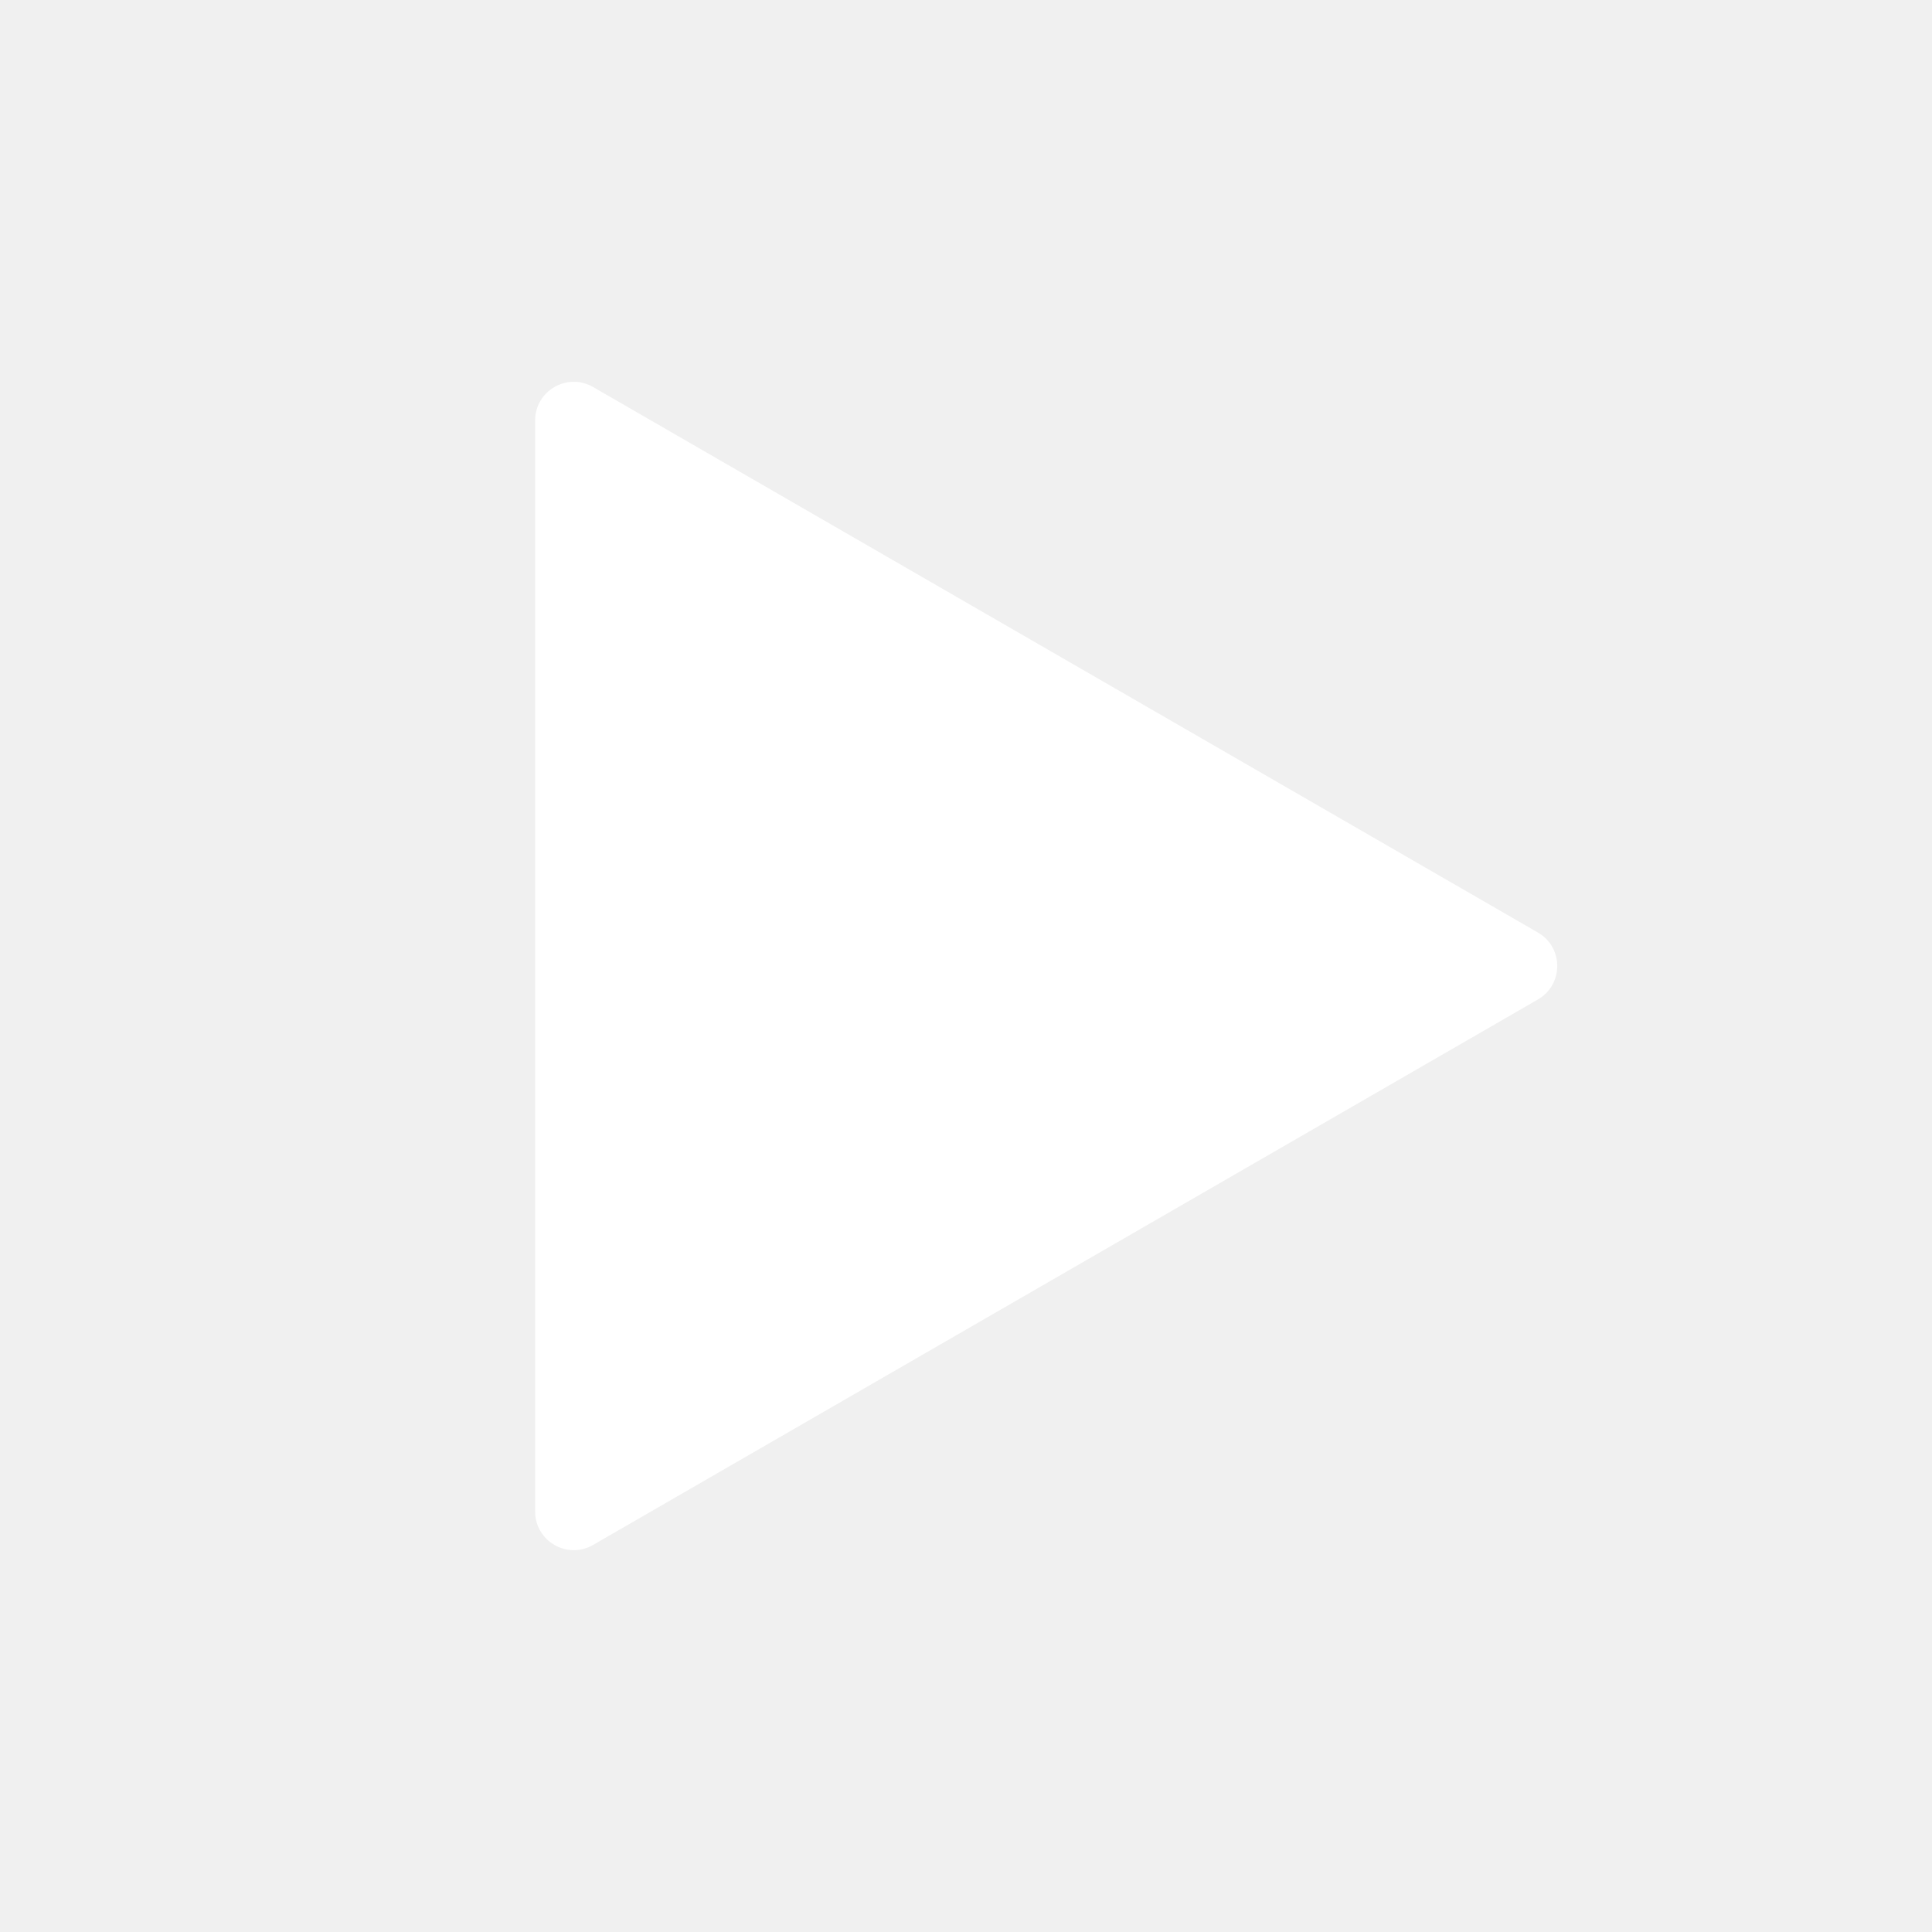
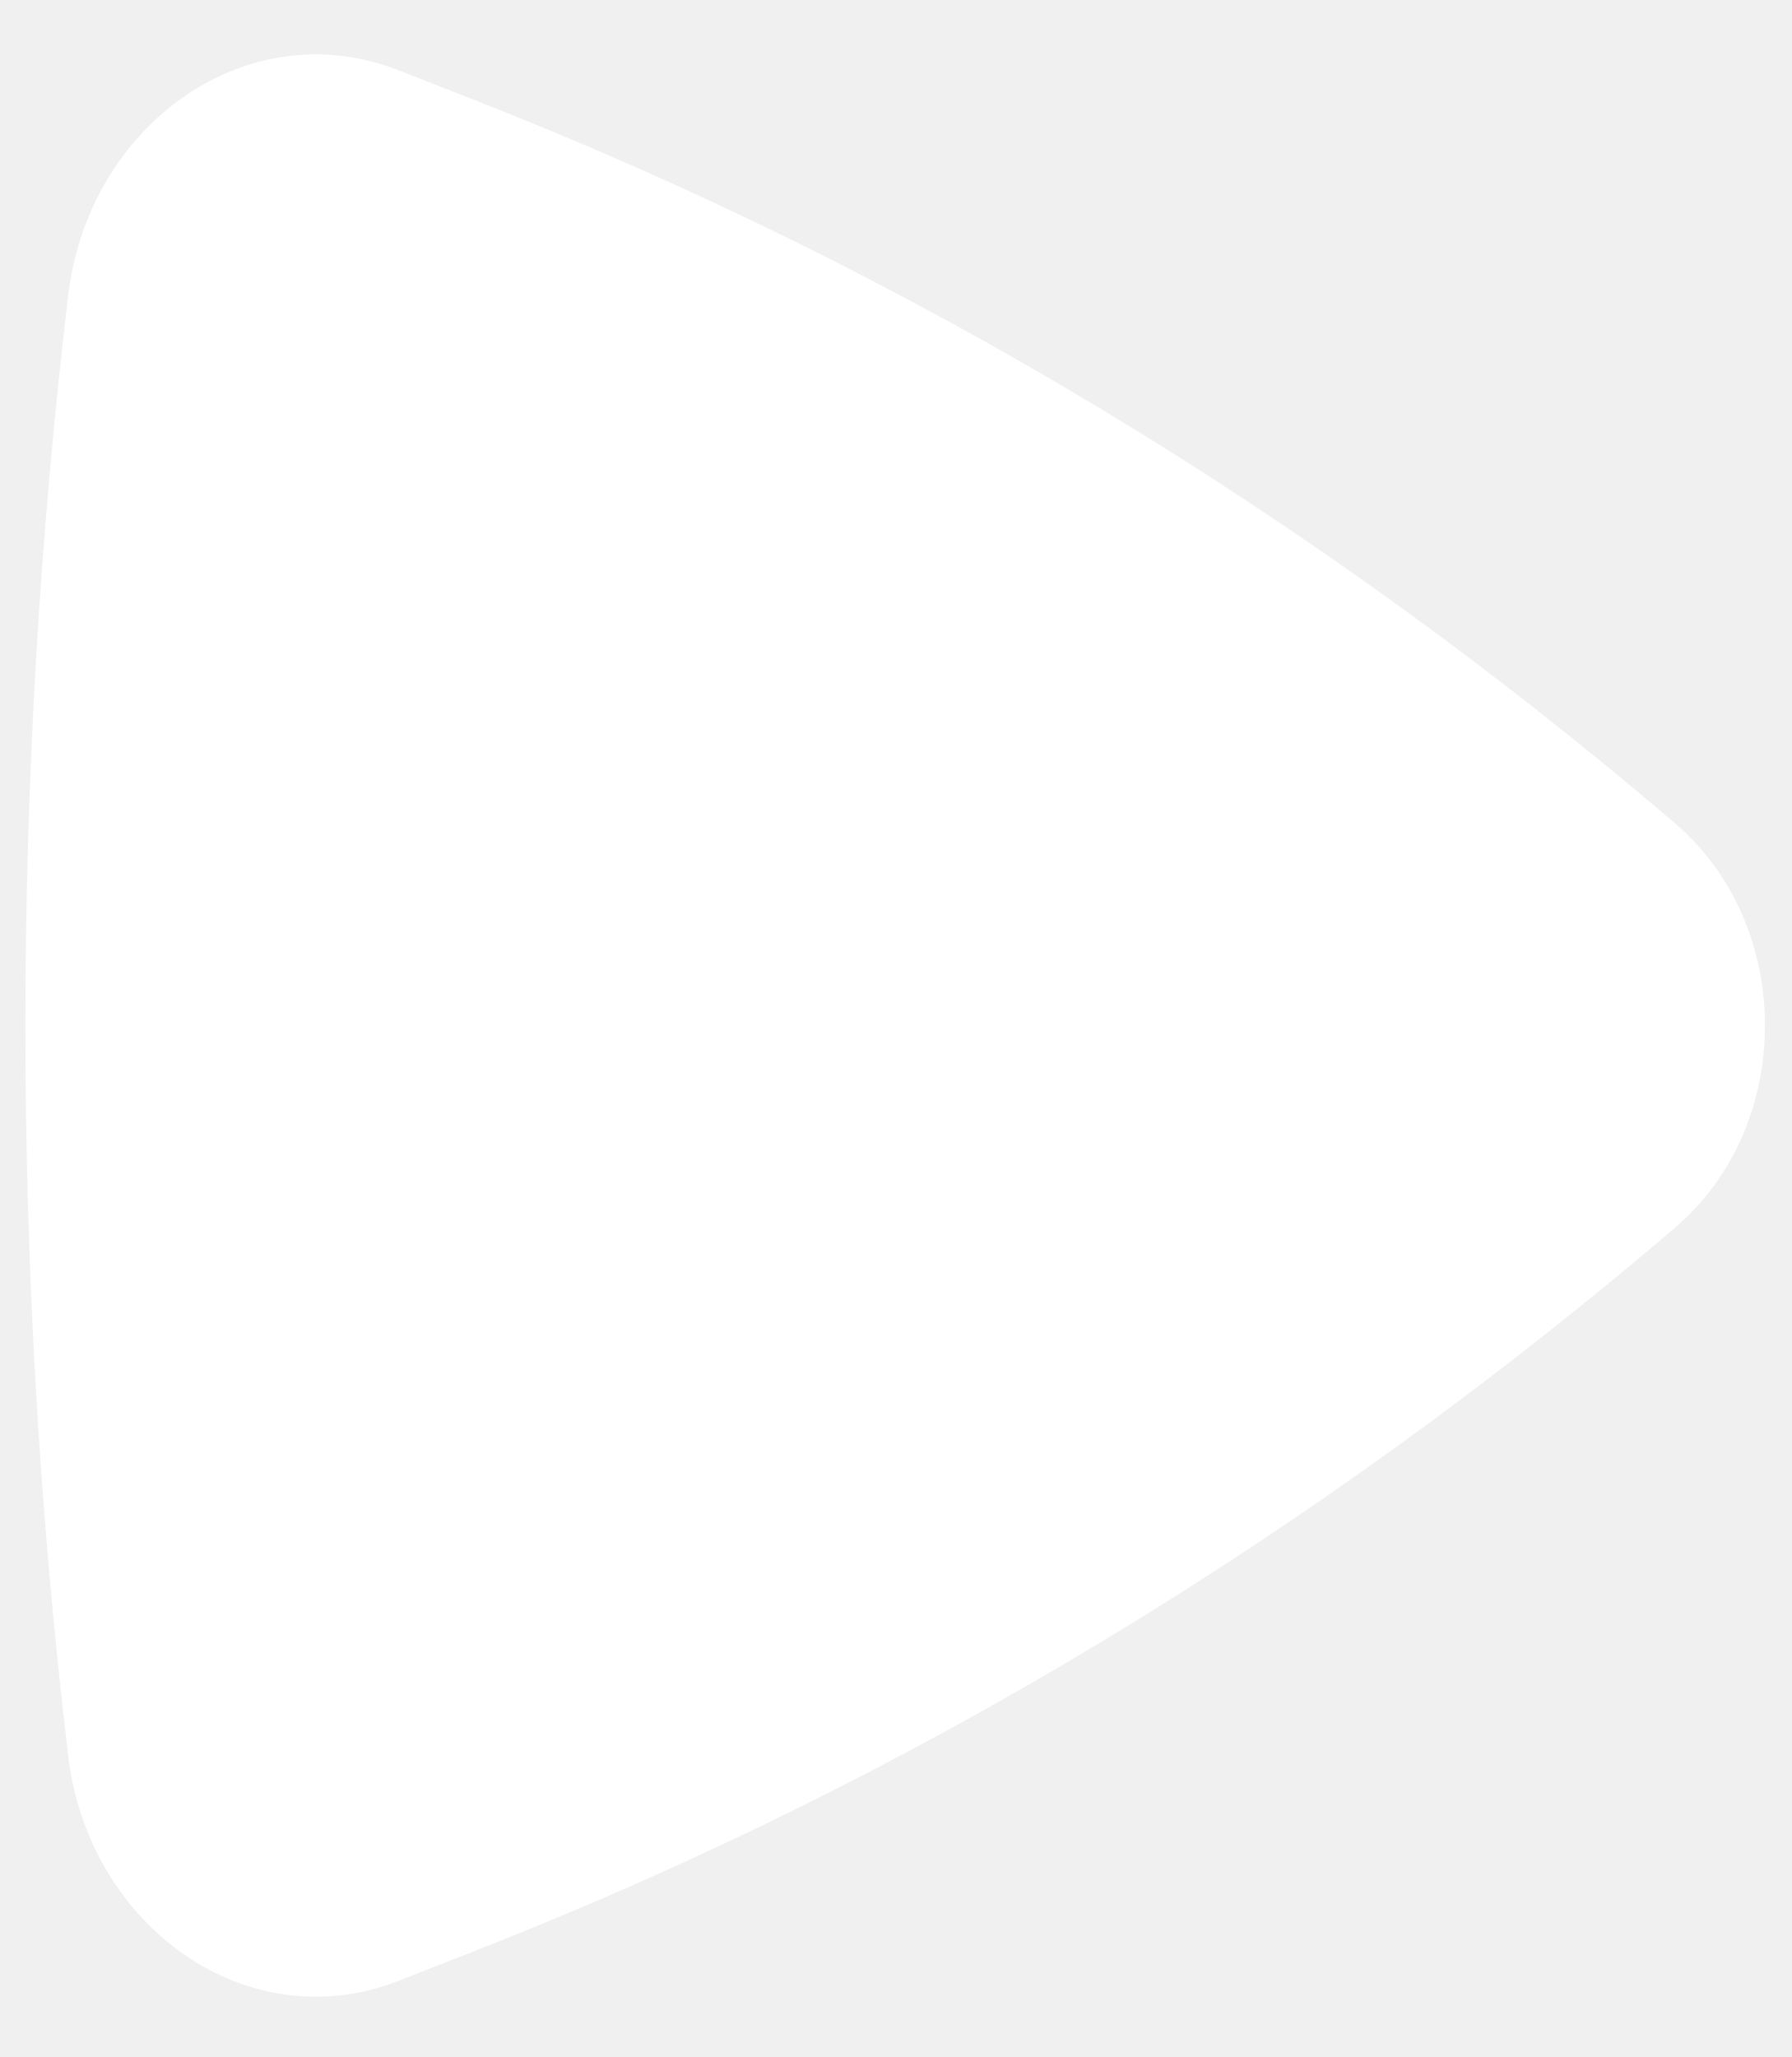
- <svg xmlns="http://www.w3.org/2000/svg" width="50" height="50" viewBox="0 0 50 50" fill="none">
-   <path d="M13.849 10.882C13.849 10.112 14.683 9.631 15.349 10.016L39.801 24.134C40.468 24.518 40.468 25.481 39.801 25.866L15.349 39.983C14.683 40.368 13.849 39.887 13.849 39.117L13.849 10.882Z" fill="white" />
+ <svg xmlns="http://www.w3.org/2000/svg" width="27" height="31" viewBox="0 0 27 31" fill="none">
+   <path d="M25.245 18.502C27.051 16.96 27.051 13.951 25.245 12.408C19.789 7.747 13.696 4.074 7.195 1.525L6.007 1.059C3.735 0.168 1.335 1.865 1.027 4.455C0.168 11.689 0.168 19.221 1.027 26.456C1.335 29.046 3.735 30.743 6.007 29.852L7.195 29.386C13.696 26.837 19.789 23.163 25.245 18.502Z" fill="white" />
</svg>
